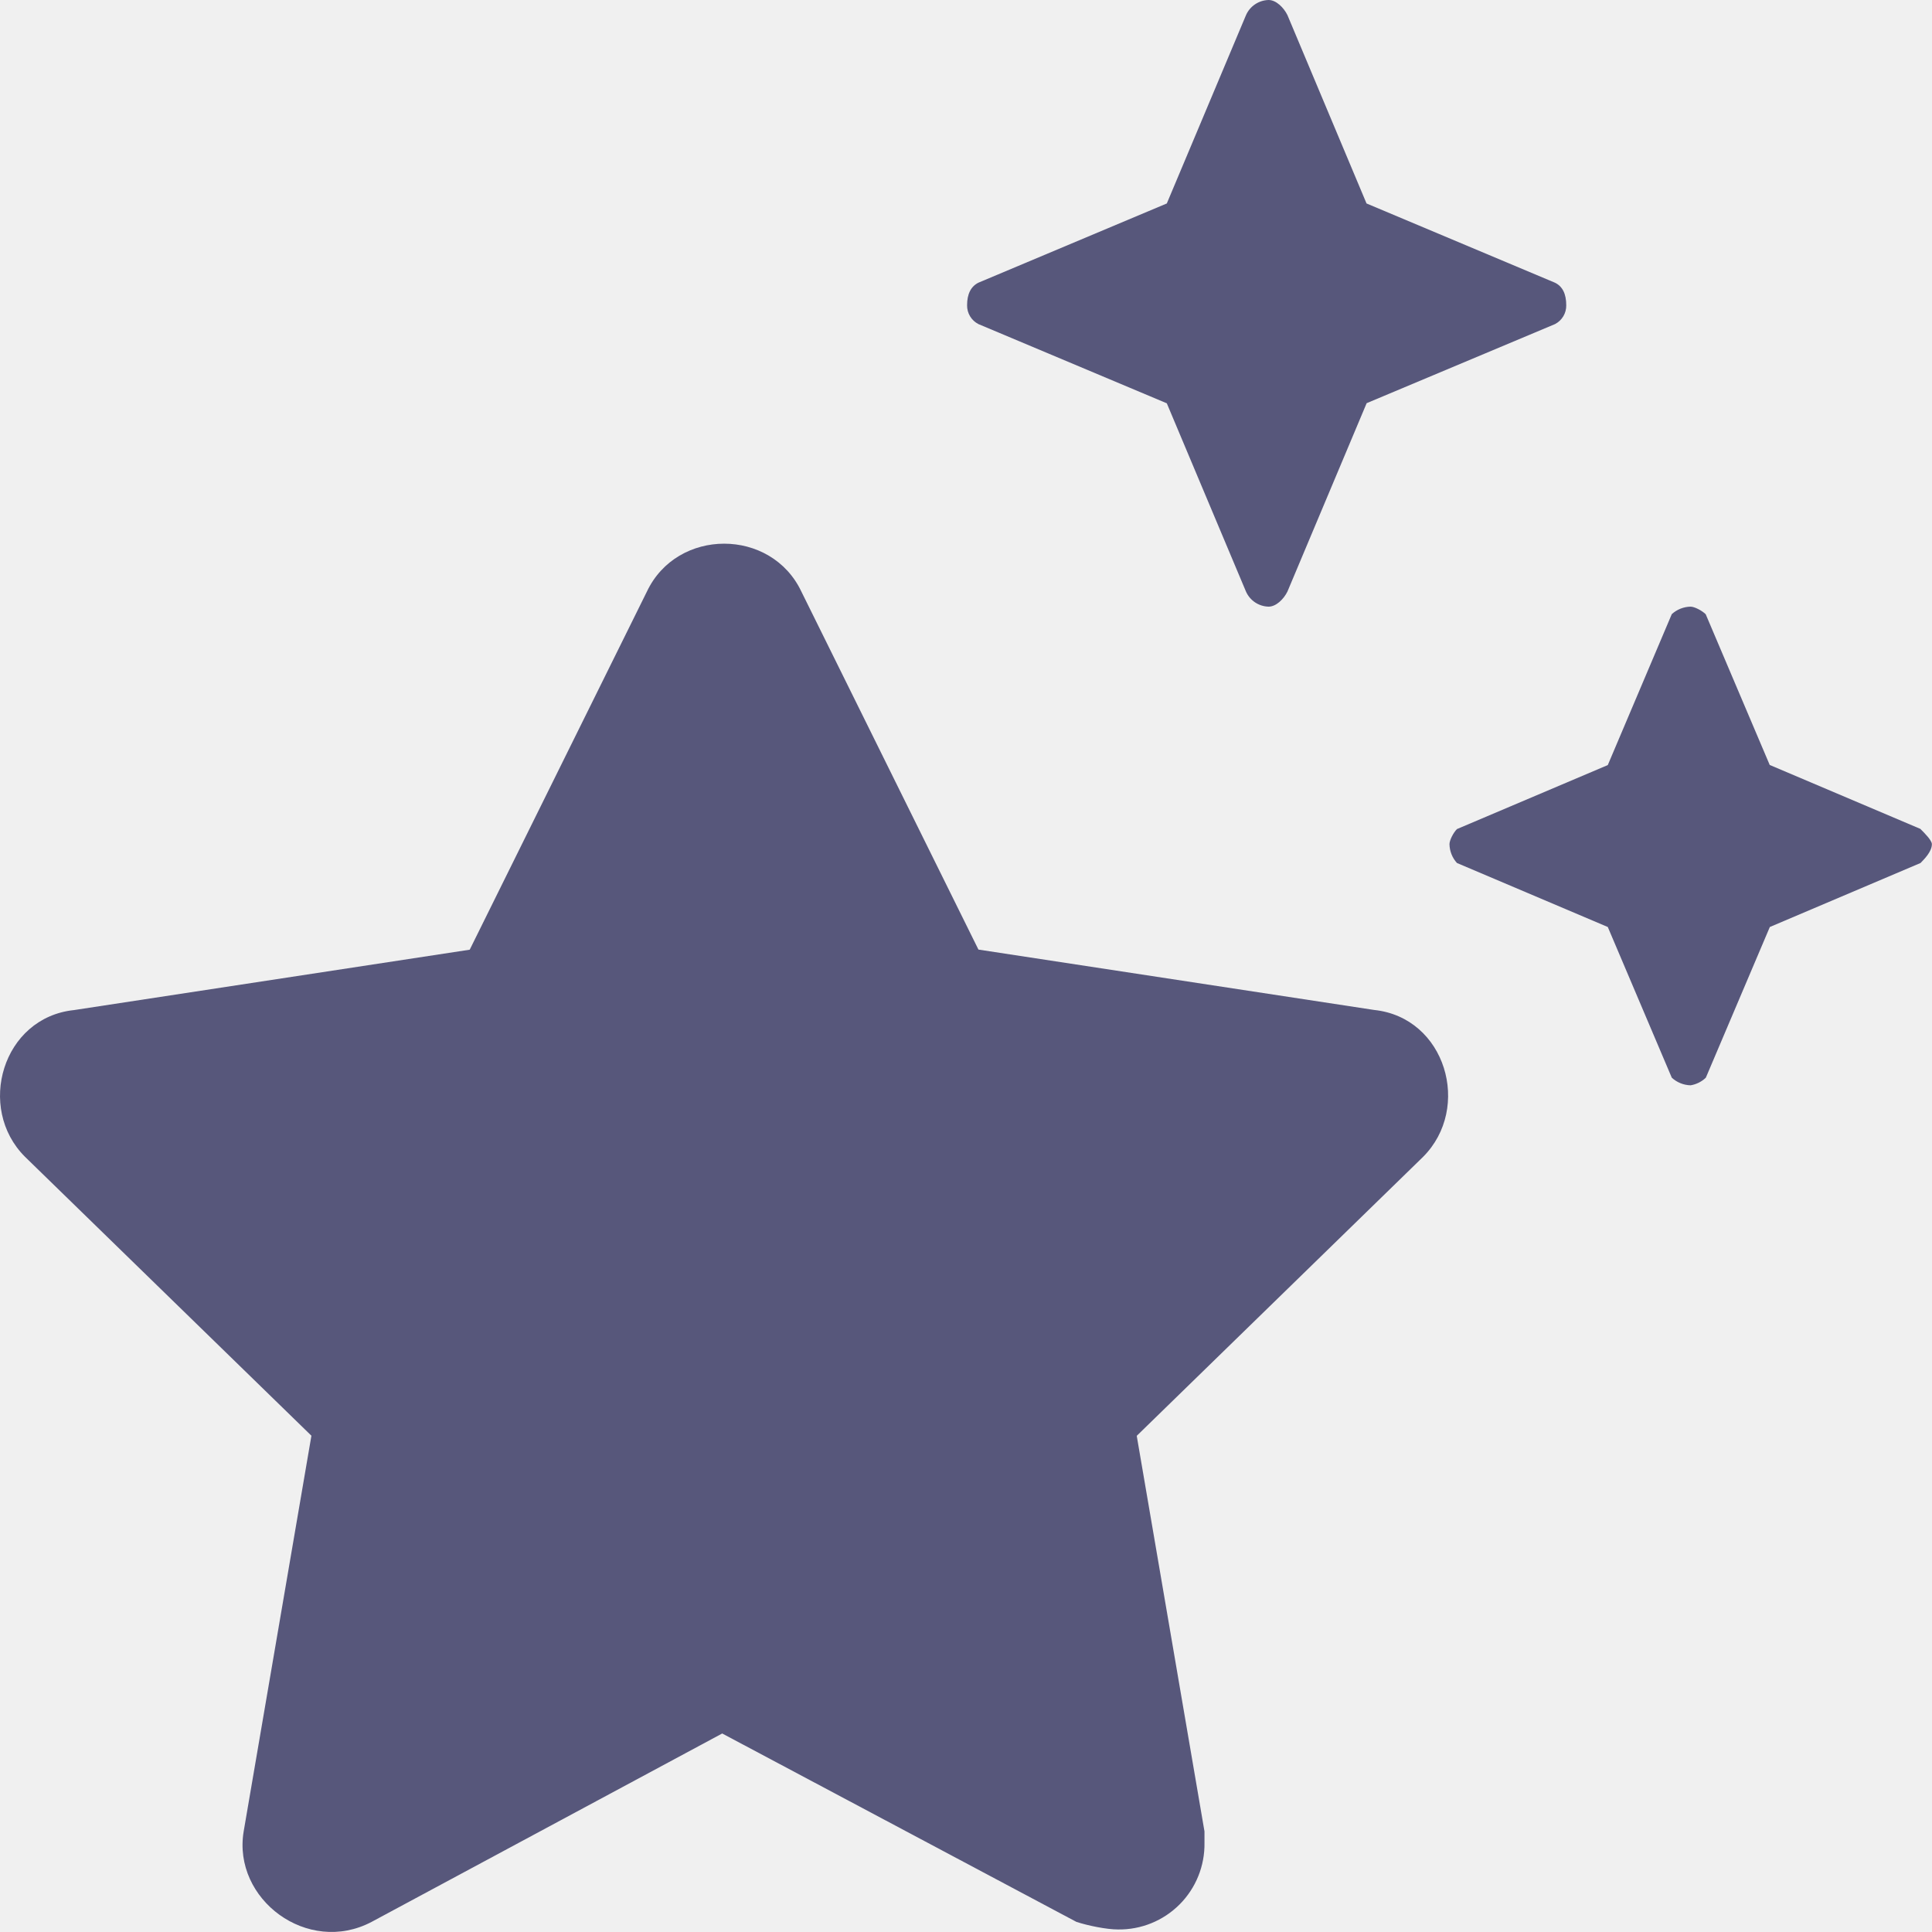
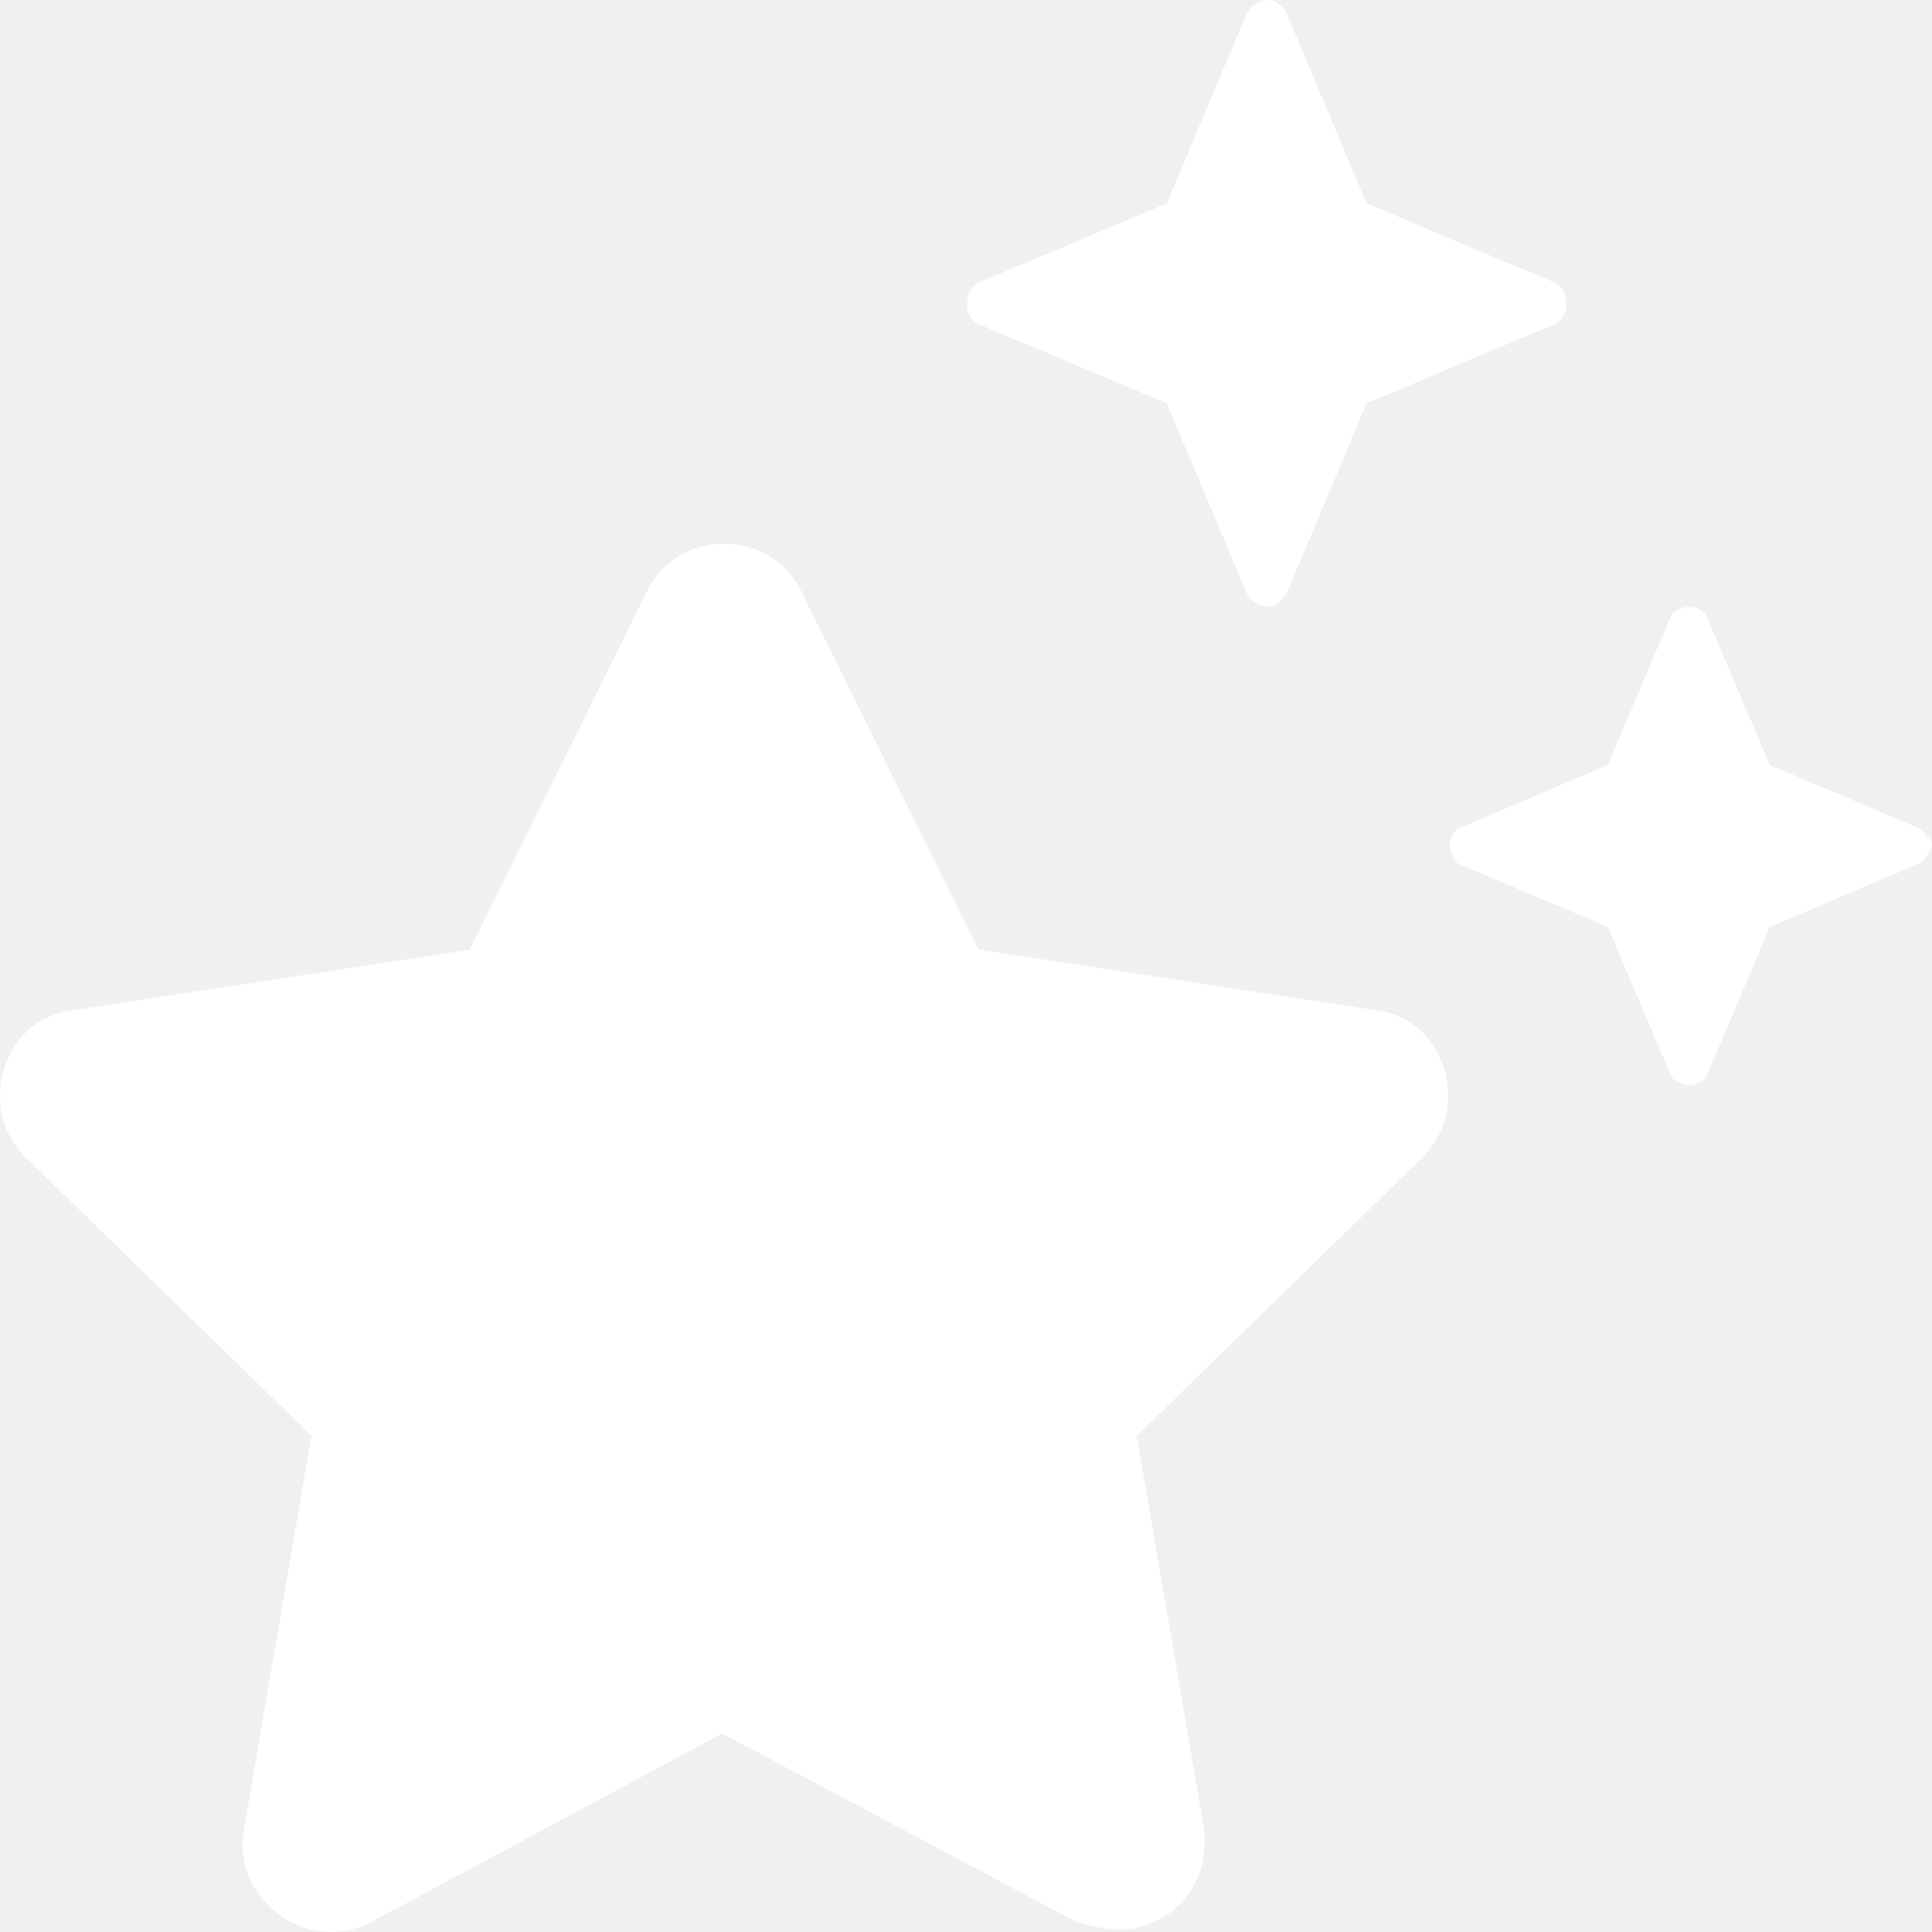
<svg xmlns="http://www.w3.org/2000/svg" width="16" height="16" fill="none" viewBox="0 0 16 16">
-   <path fill="#57577B" d="M8.103 2.684a.172.172 0 0 1-.094-.156c0-.094.032-.156.094-.187l1.56-.656.656-1.56A.21.21 0 0 1 10.506 0c.062 0 .125.062.156.125l.655 1.56 1.56.656c.063.03.094.093.094.187a.172.172 0 0 1-.093.156l-1.56.655-.656 1.56c-.031.063-.094.125-.156.125a.21.21 0 0 1-.187-.124l-.656-1.56-1.56-.656Zm3.277 5.68c.593.062.811.811.405 1.217l-2.371 2.31.561 3.276v.094a.706.706 0 0 1-.717.718c-.094 0-.25-.032-.344-.063l-2.933-1.56-2.903 1.56c-.53.28-1.154-.187-1.06-.749l.561-3.277L.207 9.58C-.198 9.176.02 8.427.613 8.365l3.277-.5L5.357 4.9c.25-.53 1.03-.53 1.28 0l1.466 2.964 3.277.5Zm4.525-1.498c.031.031.094.093.094.125 0 .062-.063.124-.094.156l-1.248.53-.53 1.248a.237.237 0 0 1-.126.063.238.238 0 0 1-.156-.063l-.53-1.248-1.249-.53a.238.238 0 0 1-.062-.156c0-.032.031-.094.062-.125l1.249-.53.53-1.25a.238.238 0 0 1 .156-.062c.031 0 .094.032.125.063l.53 1.248 1.249.53Z" />
+   <path fill="white" d="M8.103 2.684a.172.172 0 0 1-.094-.156c0-.094.032-.156.094-.187l1.56-.656.656-1.56A.21.21 0 0 1 10.506 0c.062 0 .125.062.156.125l.655 1.56 1.56.656c.063.03.094.093.094.187a.172.172 0 0 1-.093.156l-1.56.655-.656 1.56c-.031.063-.094.125-.156.125a.21.21 0 0 1-.187-.124l-.656-1.56-1.56-.656Zm3.277 5.68c.593.062.811.811.405 1.217l-2.371 2.31.561 3.276v.094a.706.706 0 0 1-.717.718c-.094 0-.25-.032-.344-.063l-2.933-1.56-2.903 1.56c-.53.28-1.154-.187-1.06-.749l.561-3.277L.207 9.58C-.198 9.176.02 8.427.613 8.365l3.277-.5L5.357 4.9c.25-.53 1.03-.53 1.28 0l1.466 2.964 3.277.5Zm4.525-1.498c.031.031.094.093.094.125 0 .062-.063.124-.094.156l-1.248.53-.53 1.248a.237.237 0 0 1-.126.063.238.238 0 0 1-.156-.063l-.53-1.248-1.249-.53a.238.238 0 0 1-.062-.156c0-.032.031-.094.062-.125l1.249-.53.53-1.25a.238.238 0 0 1 .156-.062c.031 0 .094.032.125.063l.53 1.248 1.249.53Z" />
</svg>
